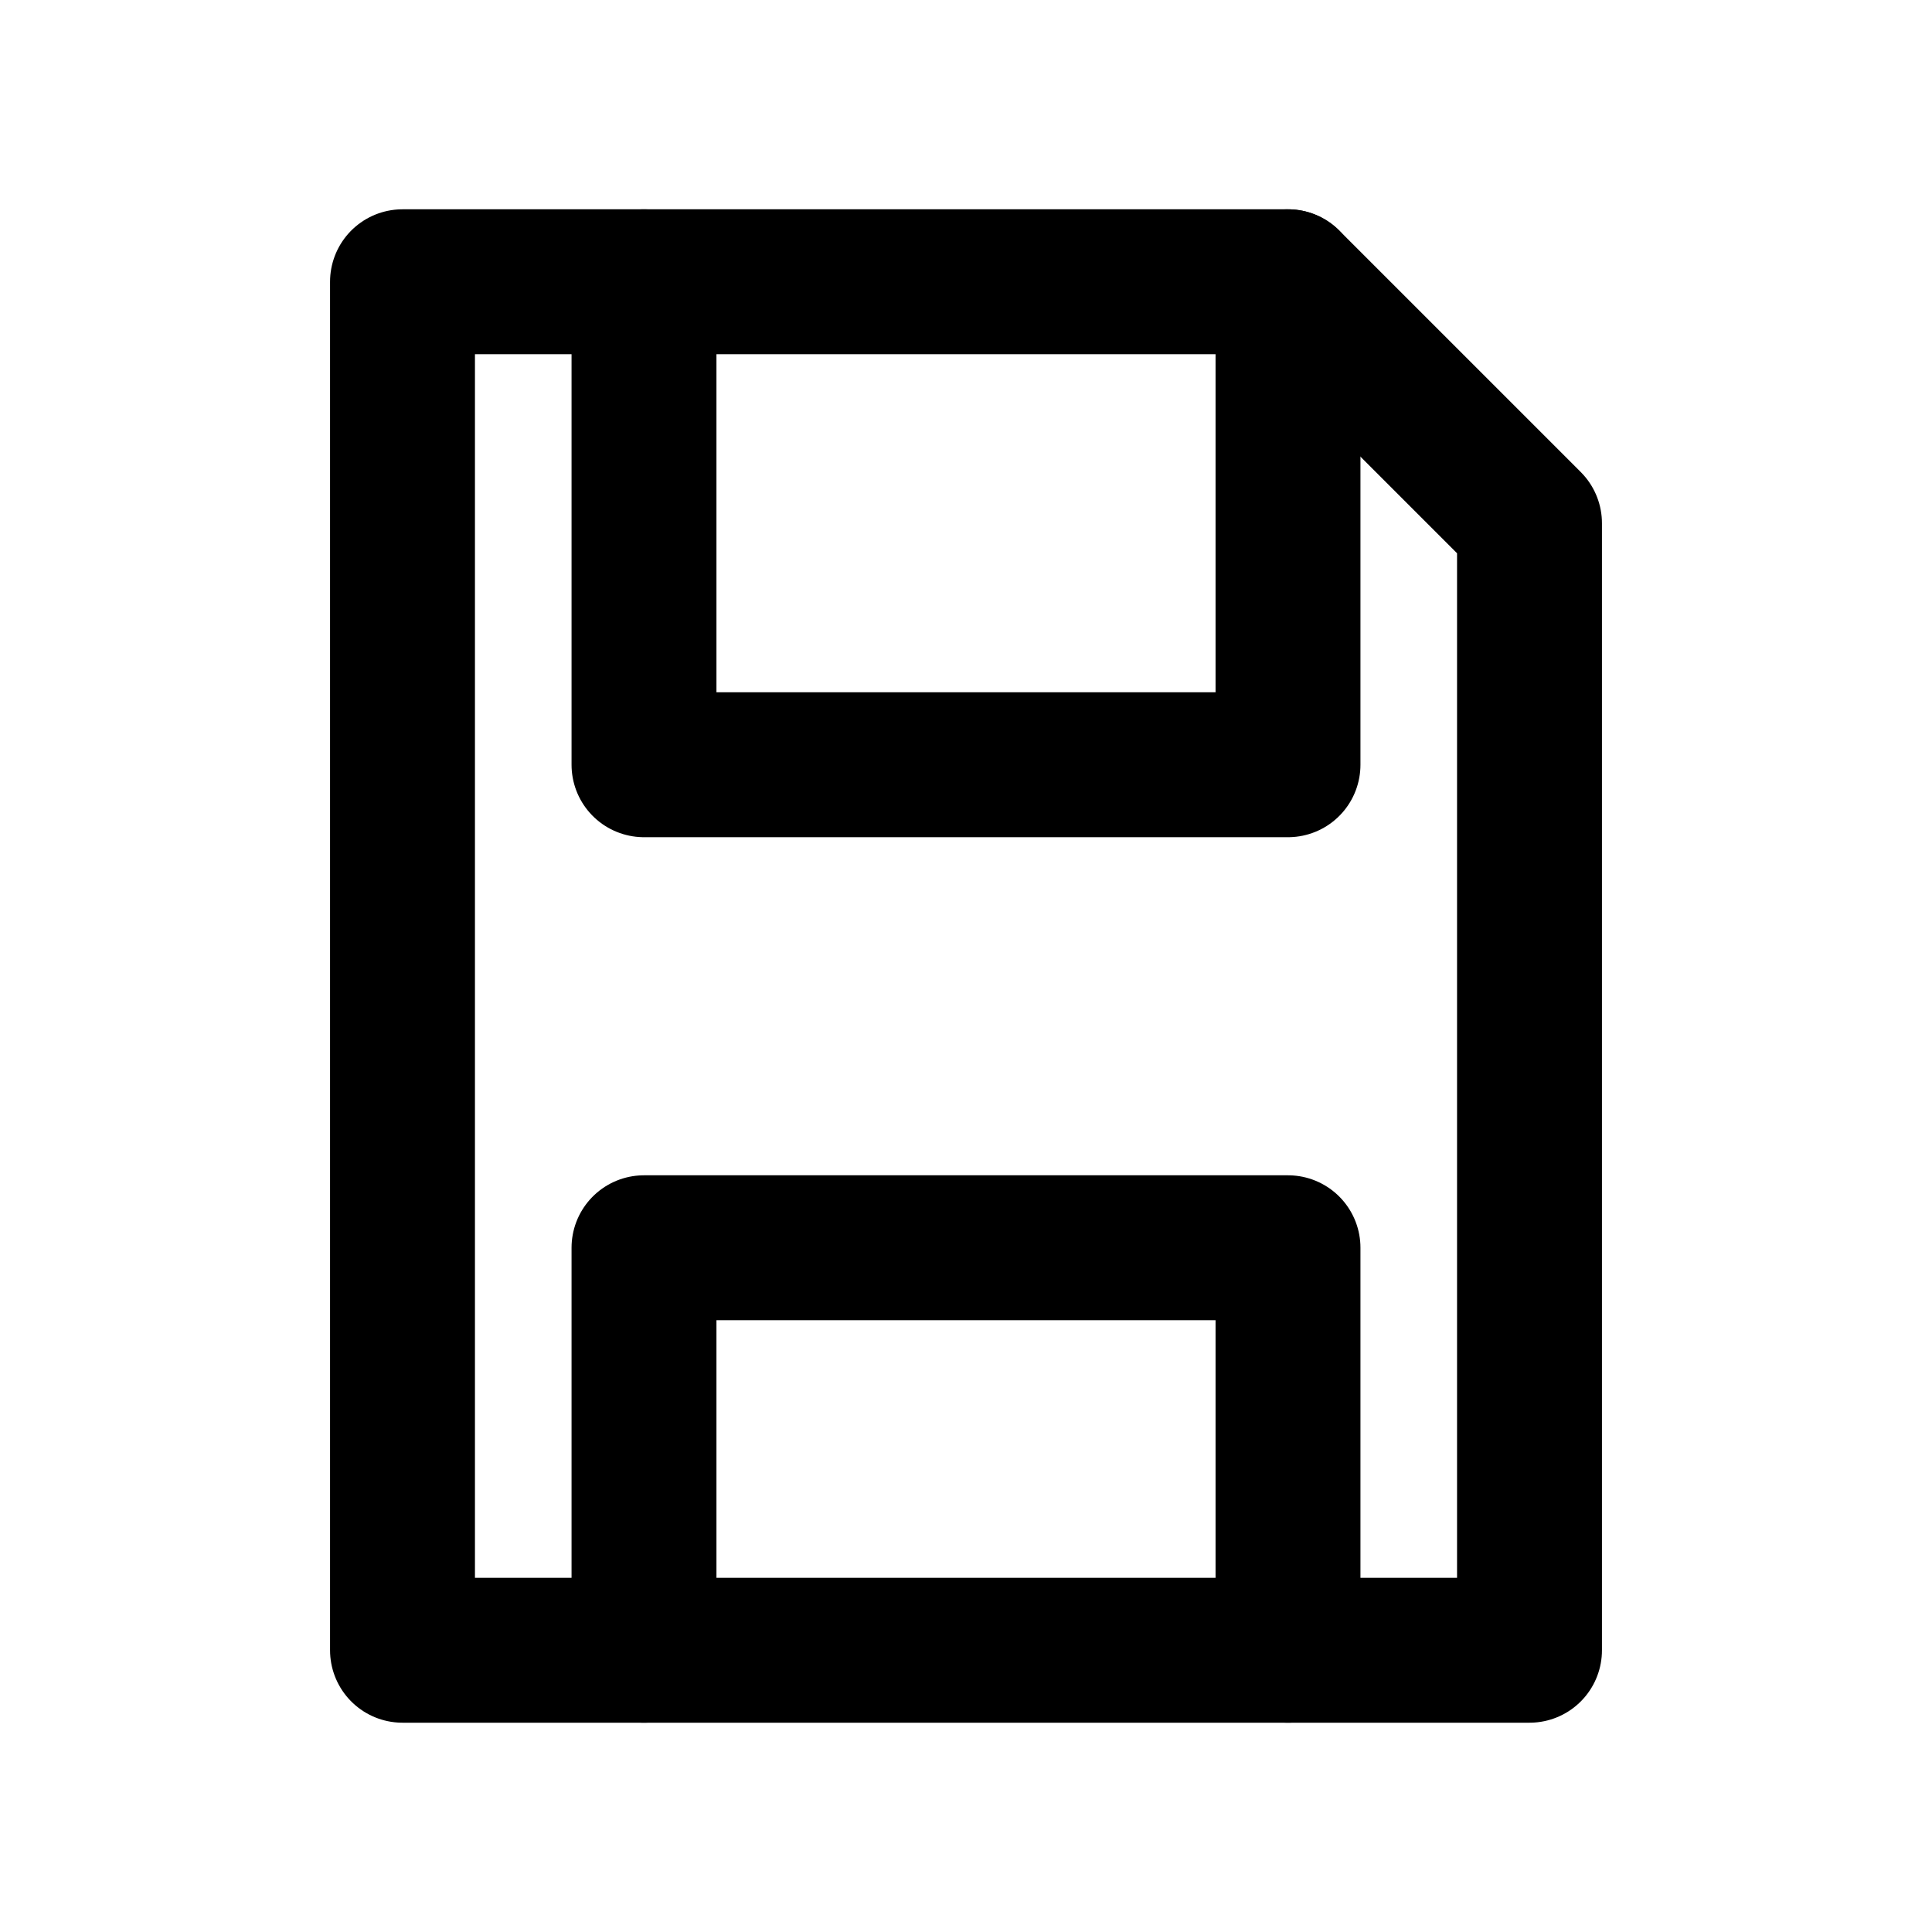
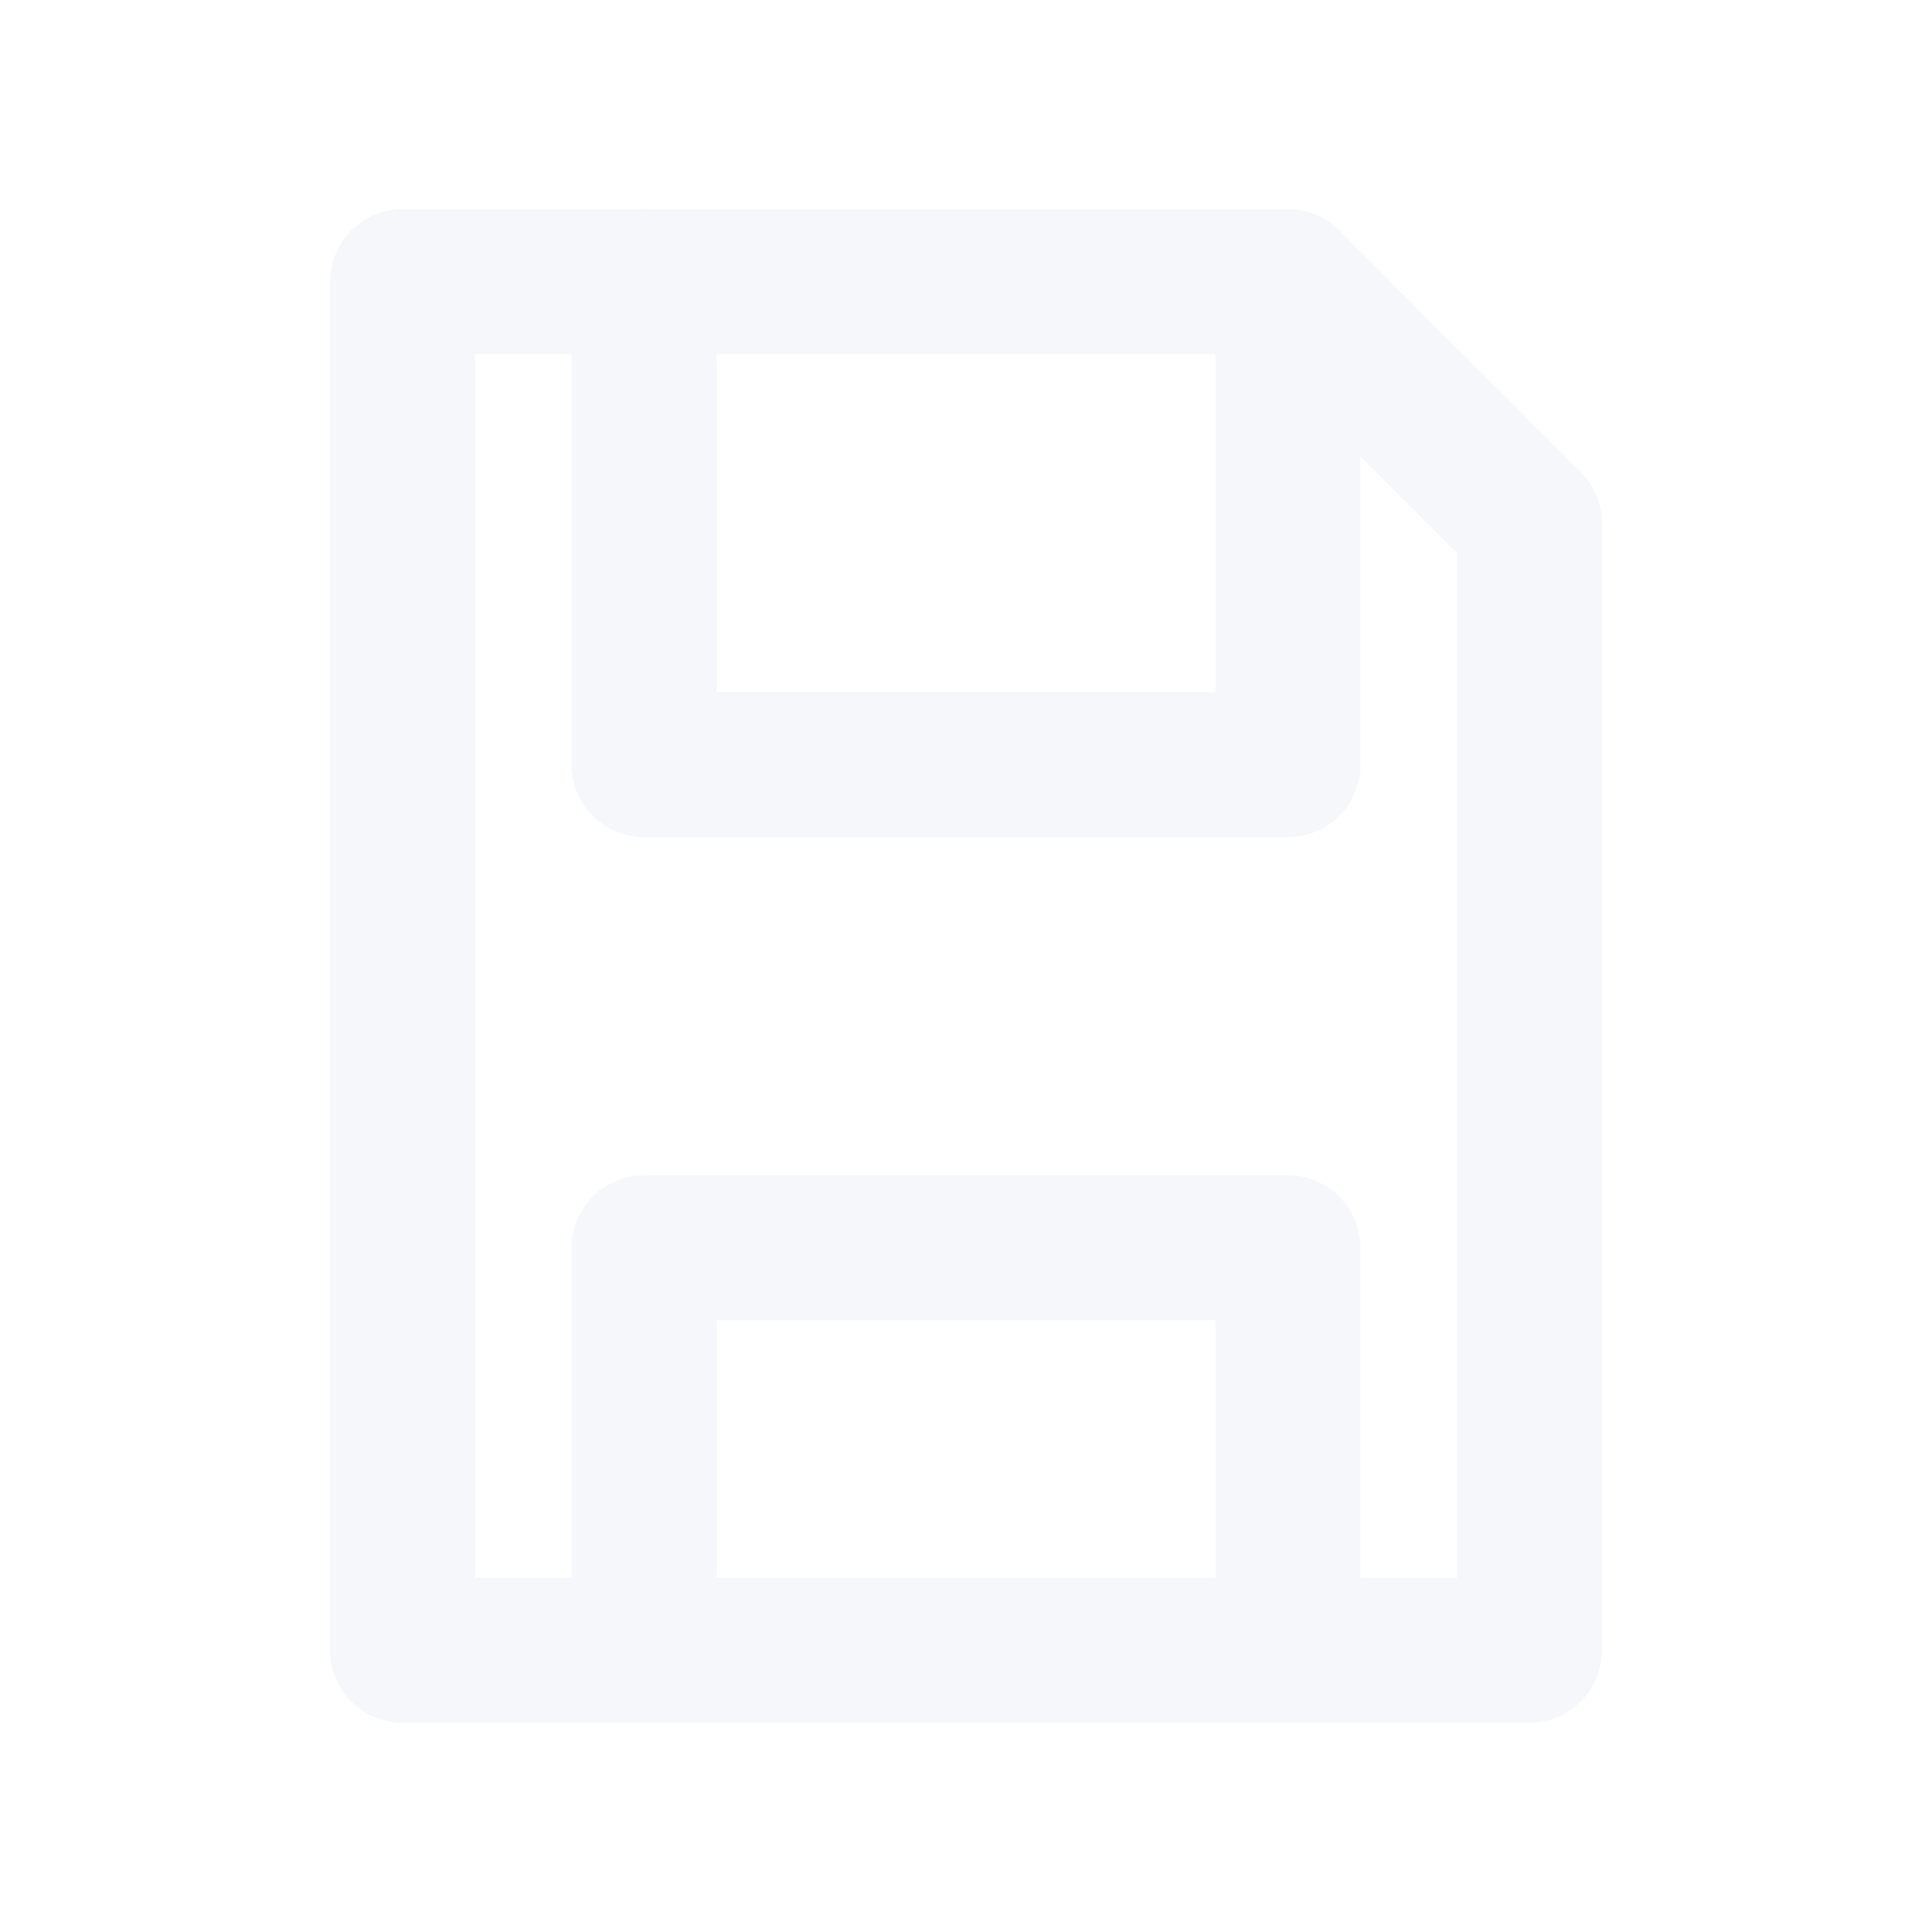
- <svg xmlns="http://www.w3.org/2000/svg" viewBox="0 0 24 24" fill="none" stroke="currentColor" stroke-width="1.8" stroke-linecap="round" stroke-linejoin="round">
+ <svg xmlns="http://www.w3.org/2000/svg" viewBox="0 0 24 24" fill="none" stroke="#f5f7fa" stroke-width="1.8" stroke-linecap="round" stroke-linejoin="round">
  <path d="M5 3.5h11l3 3V20.5H5z" />
  <path d="M8 3.5v6h8v-6M8 20.5v-5h8v5" />
</svg>
